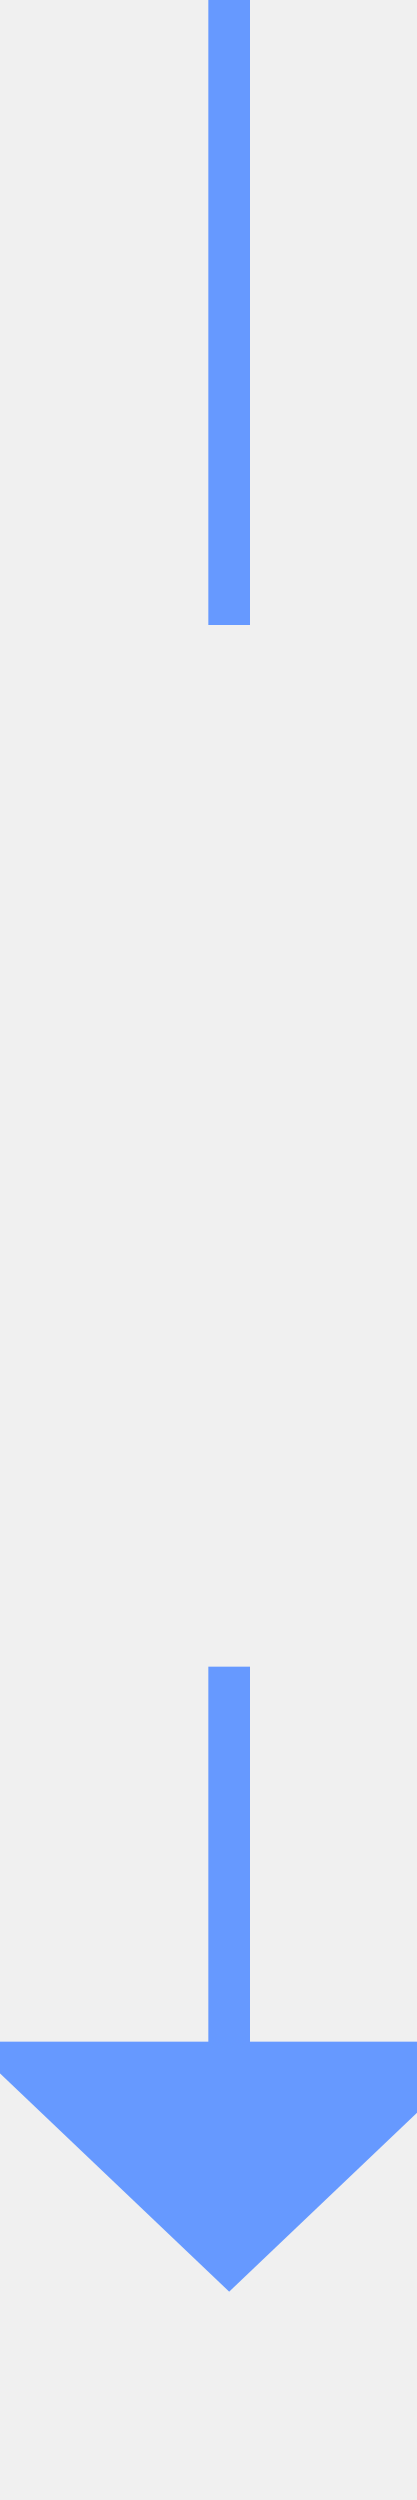
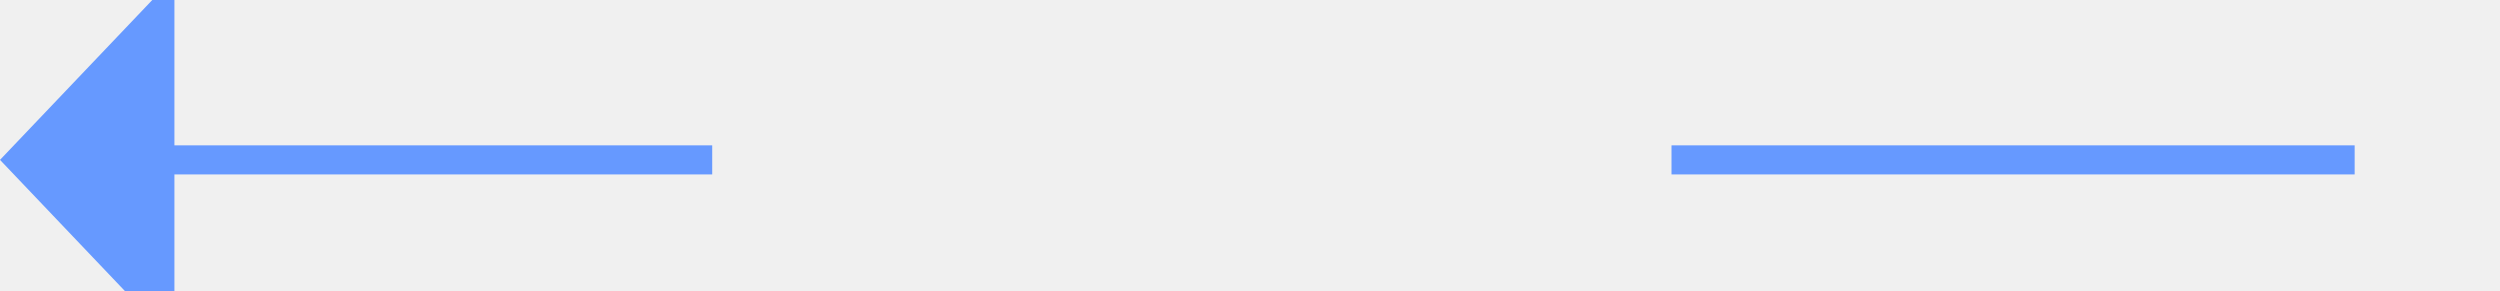
- <svg xmlns="http://www.w3.org/2000/svg" version="1.1" width="10px" height="60px" preserveAspectRatio="xMidYMin meet" viewBox="418 213  8 60">
+ <svg xmlns="http://www.w3.org/2000/svg" version="1.1" width="86px" height="10px" preserveAspectRatio="xMinYMid meet" viewBox="291 413  86 8">
  <defs>
-     <mask fill="white" id="clip161">
-       <path d="M 405.5 228  L 438.5 228  L 438.5 253  L 405.5 253  Z M 405.5 213  L 438.5 213  L 438.5 277  L 405.5 277  Z " fill-rule="evenodd" />
+     <mask fill="white" id="clip346">
+       <path d="M 315.5 404  L 348.5 404  L 348.5 429  L 315.5 429  Z M 282 404  L 375 404  L 375 429  L 282 429  Z " fill-rule="evenodd" />
    </mask>
  </defs>
-   <path d="M 422.5 228  L 422.5 213  M 422.5 253  L 422.5 263  " stroke-width="1" stroke="#6699ff" fill="none" />
-   <path d="M 416.2 262  L 422.5 268  L 428.8 262  L 416.2 262  Z " fill-rule="nonzero" fill="#6699ff" stroke="none" mask="url(#clip161)" />
+   <path d="M 315.5 417.5  L 296 417.5  M 348.5 417.5  L 372 417.5  " stroke-width="1" stroke="#6699ff" fill="none" />
+   <path d="M 297 411.2  L 291 417.5  L 297 423.8  L 297 411.2  Z " fill-rule="nonzero" fill="#6699ff" stroke="none" mask="url(#clip346)" />
</svg>
